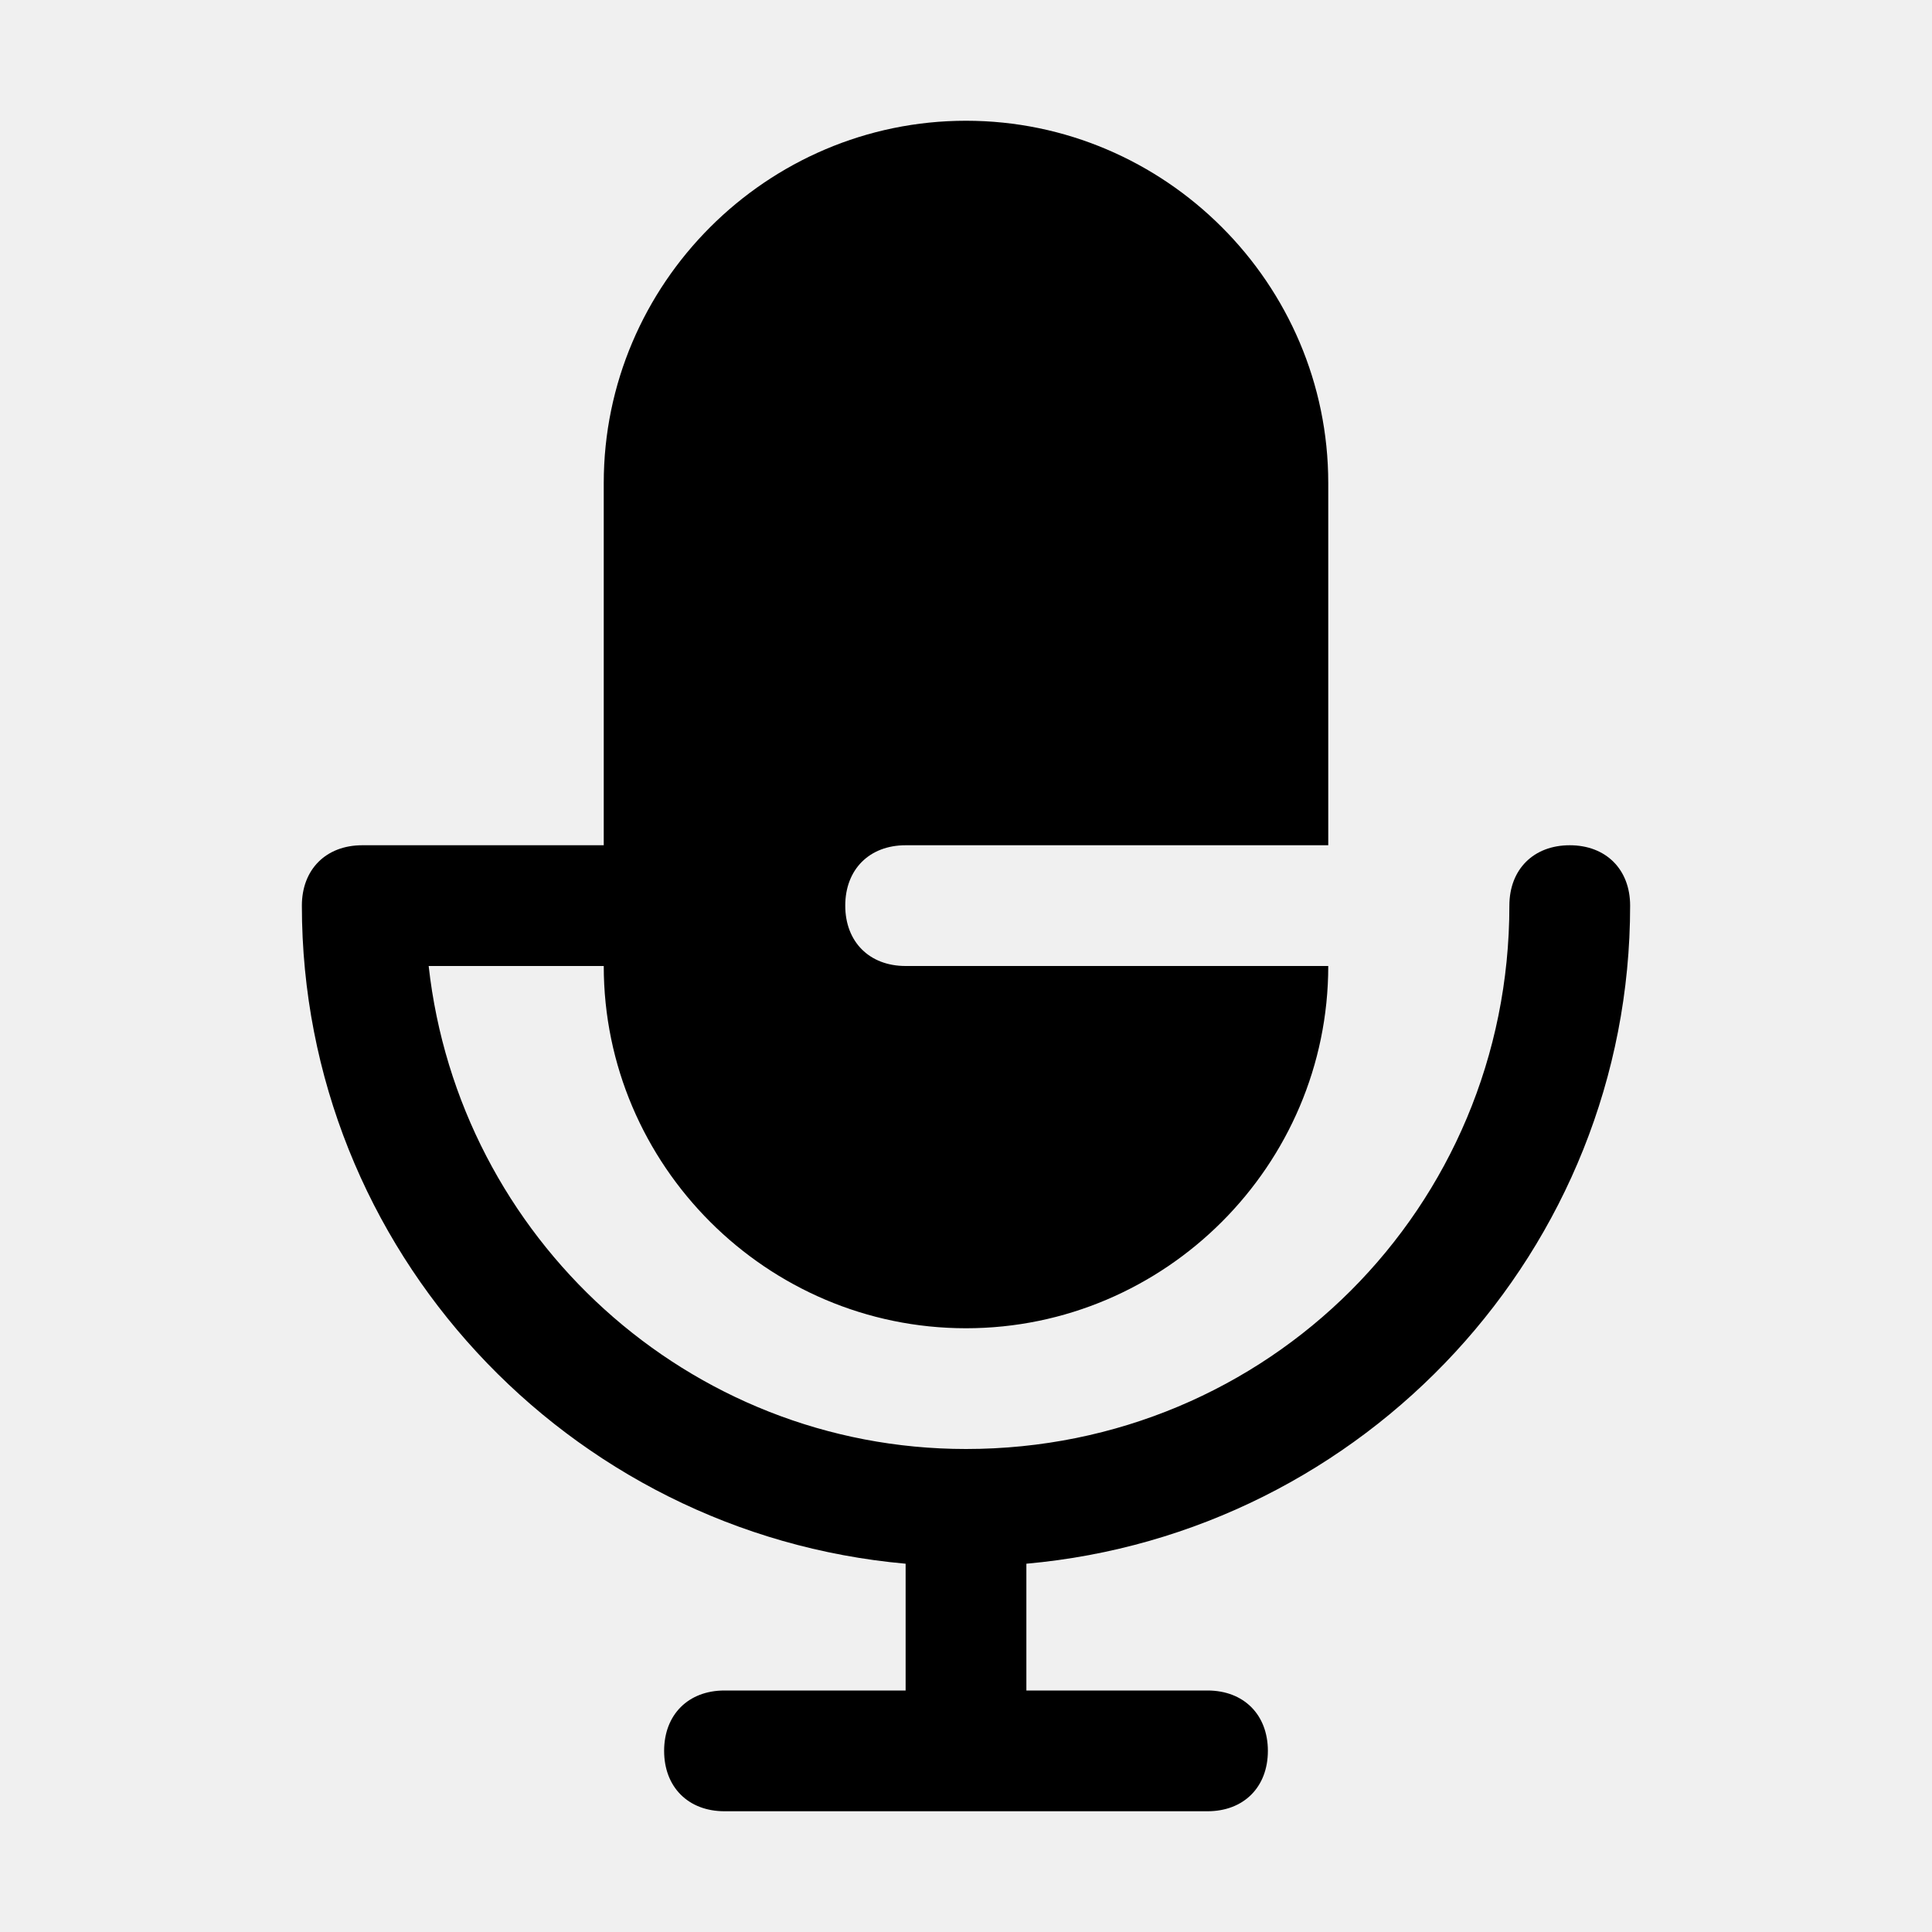
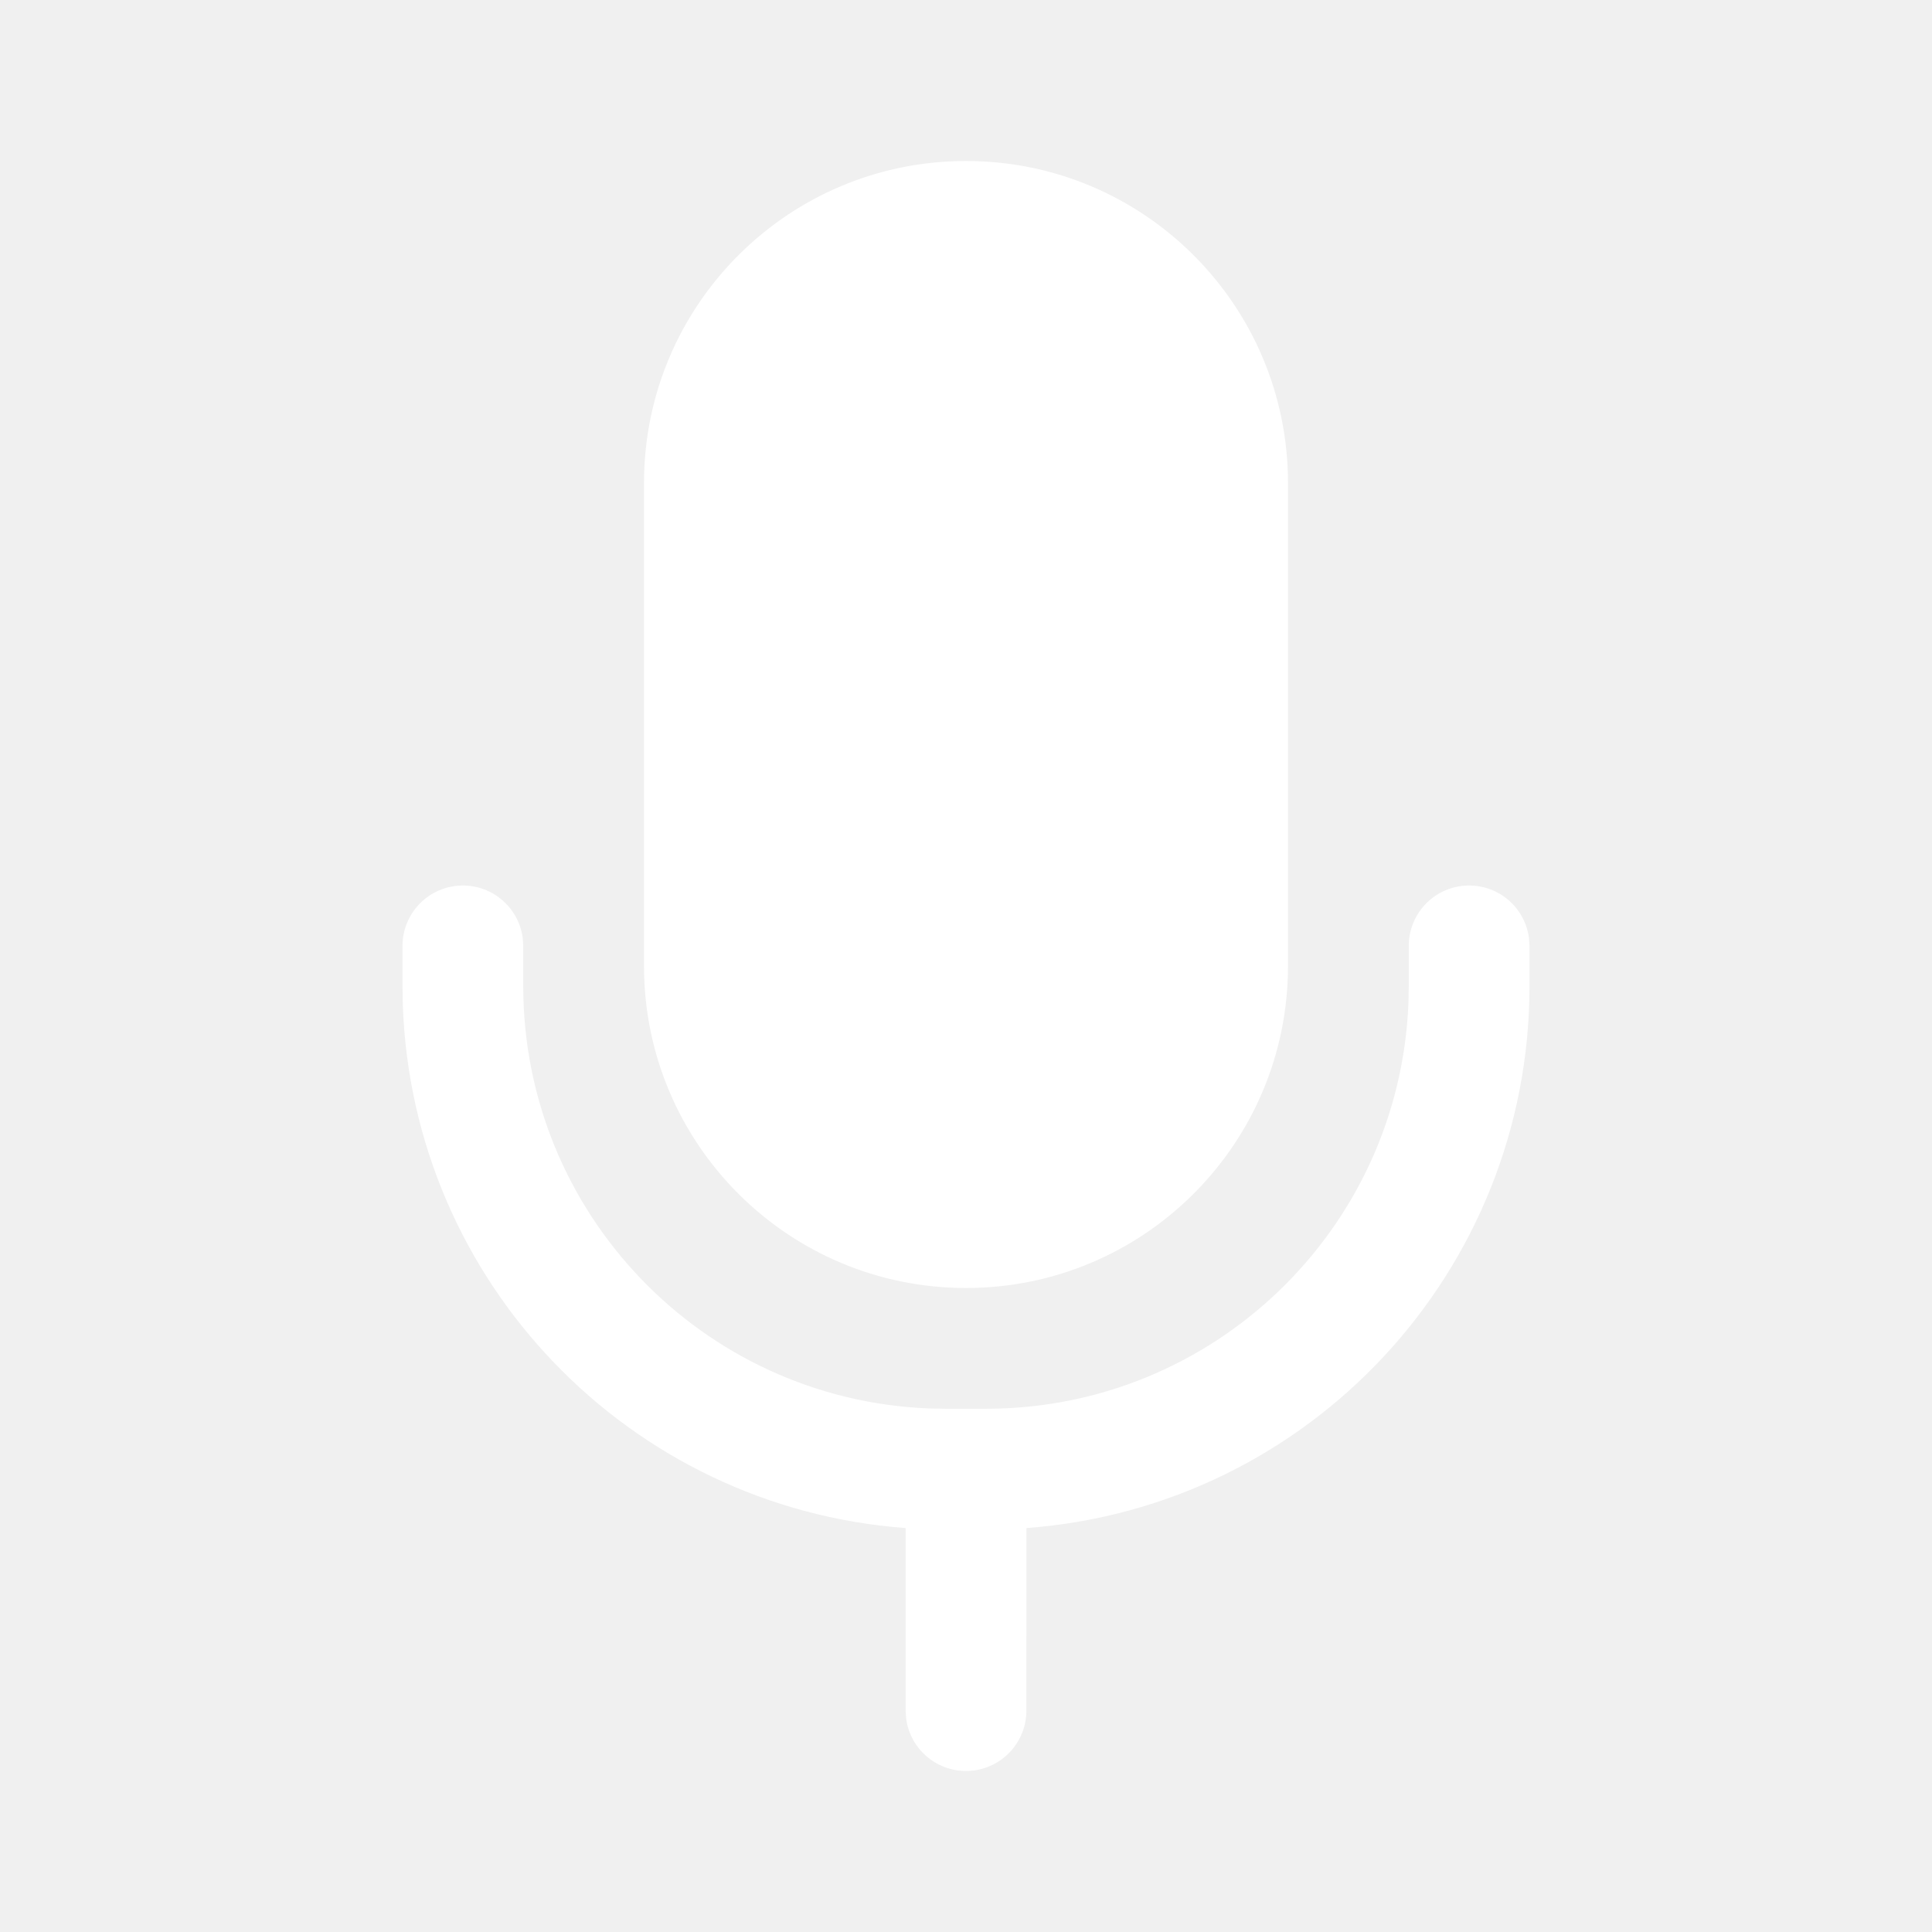
- <svg xmlns="http://www.w3.org/2000/svg" id="Icons" style="enable-background:new 0 0 32 32;" version="1.1" viewBox="0 0 32 32" xml:space="preserve">
-   <style type="text/css">
- 	.st0{fill:none;stroke:#000000;stroke-width:2;stroke-linecap:round;stroke-linejoin:round;stroke-miterlimit:10;}
- </style>
-   <path d="M27,15c0-0.6-0.4-1-1-1s-1,0.4-1,1c0,5-4,9-9,9c-4.6,0-8.4-3.5-8.9-8H10c0,3.3,2.7,6,6,6s6-2.7,6-6h-7c-0.6,0-1-0.4-1-1  s0.4-1,1-1h7V8c0-3.3-2.7-6-6-6s-6,2.7-6,6v6H6c-0.6,0-1,0.4-1,1c0,5.7,4.4,10.4,10,10.9V28h-3c-0.6,0-1,0.4-1,1s0.4,1,1,1h8  c0.6,0,1-0.4,1-1s-0.4-1-1-1h-3v-2.1C22.6,25.4,27,20.7,27,15z" />
+ <svg xmlns="http://www.w3.org/2000/svg" width="24" height="24" fill="none" viewBox="0 0 24 24">
+   <path d="M18.25 11a.75.75 0 0 1 .743.648l.007.102v.5a6.75 6.75 0 0 1-6.249 6.732l-.001 2.268a.75.75 0 0 1-1.493.102l-.007-.102v-2.268a6.75 6.75 0 0 1-6.246-6.496L5 12.25v-.5a.75.75 0 0 1 1.493-.102l.007.102v.5a5.25 5.25 0 0 0 5.034 5.246l.216.004h.5a5.25 5.25 0 0 0 5.246-5.034l.004-.216v-.5a.75.75 0 0 1 .75-.75ZM12 2a4 4 0 0 1 4 4v6a4 4 0 0 1-8 0V6a4 4 0 0 1 4-4Z" fill="#ffffff" />
</svg>
